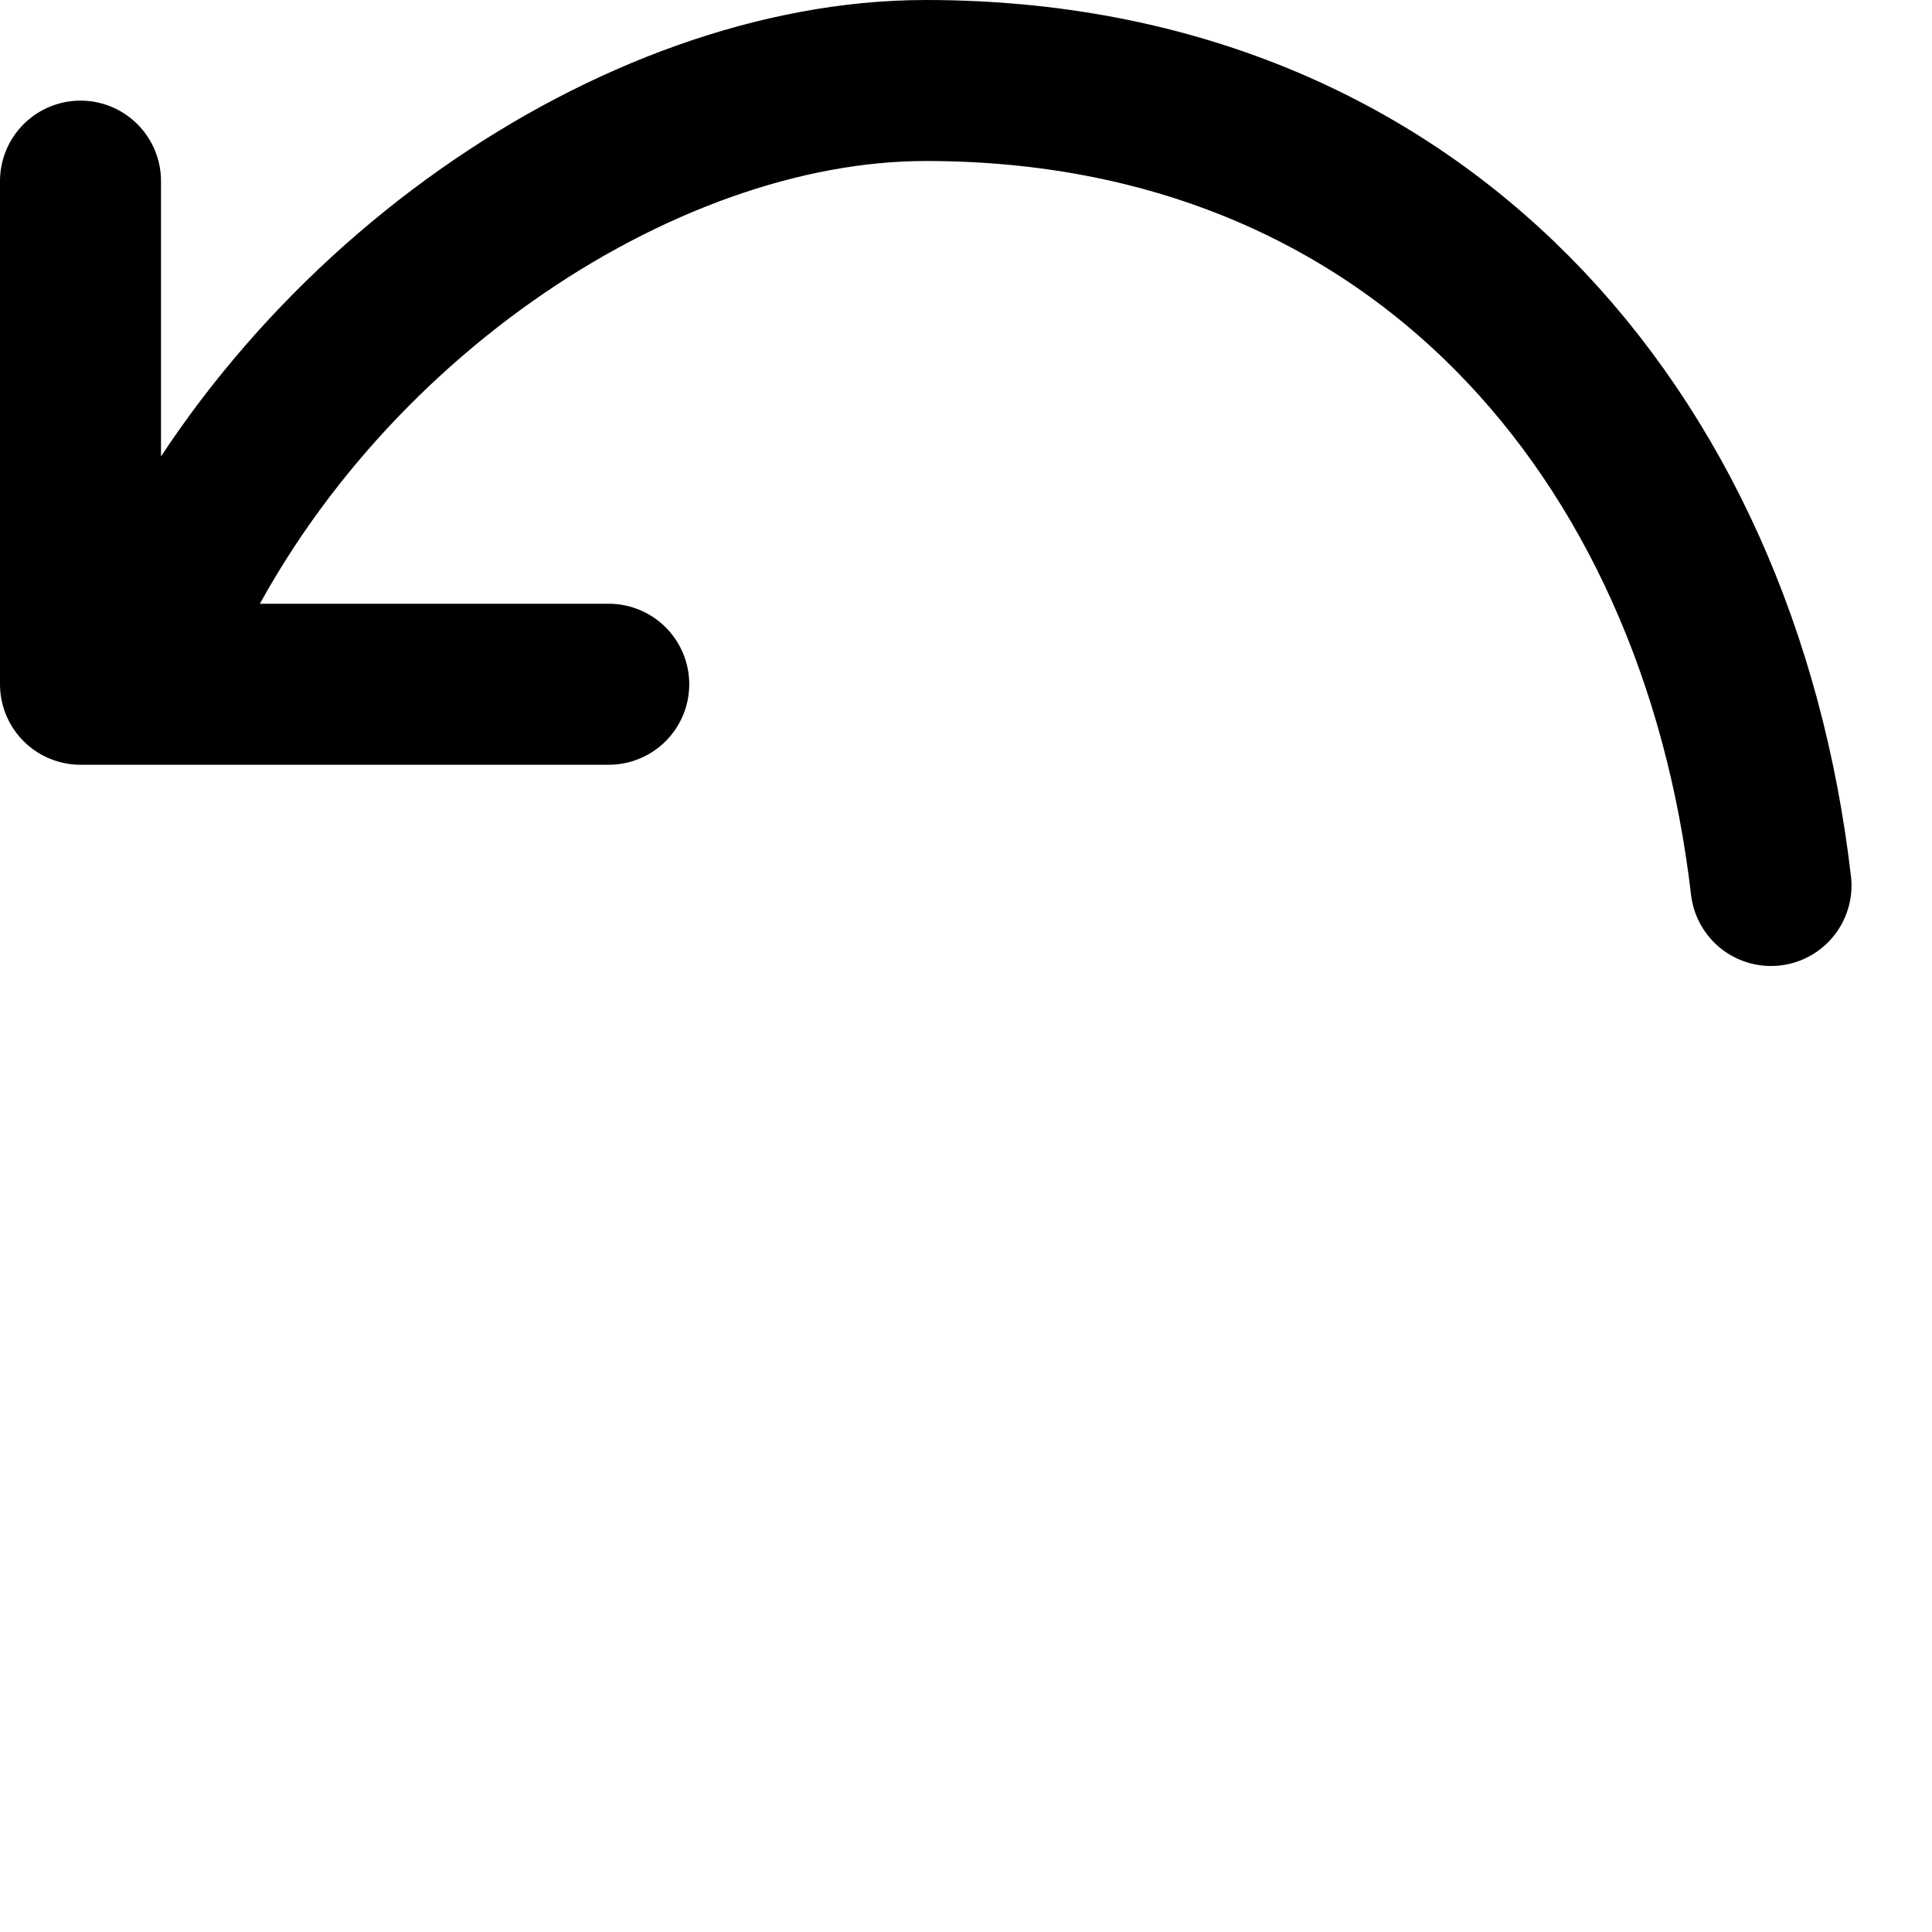
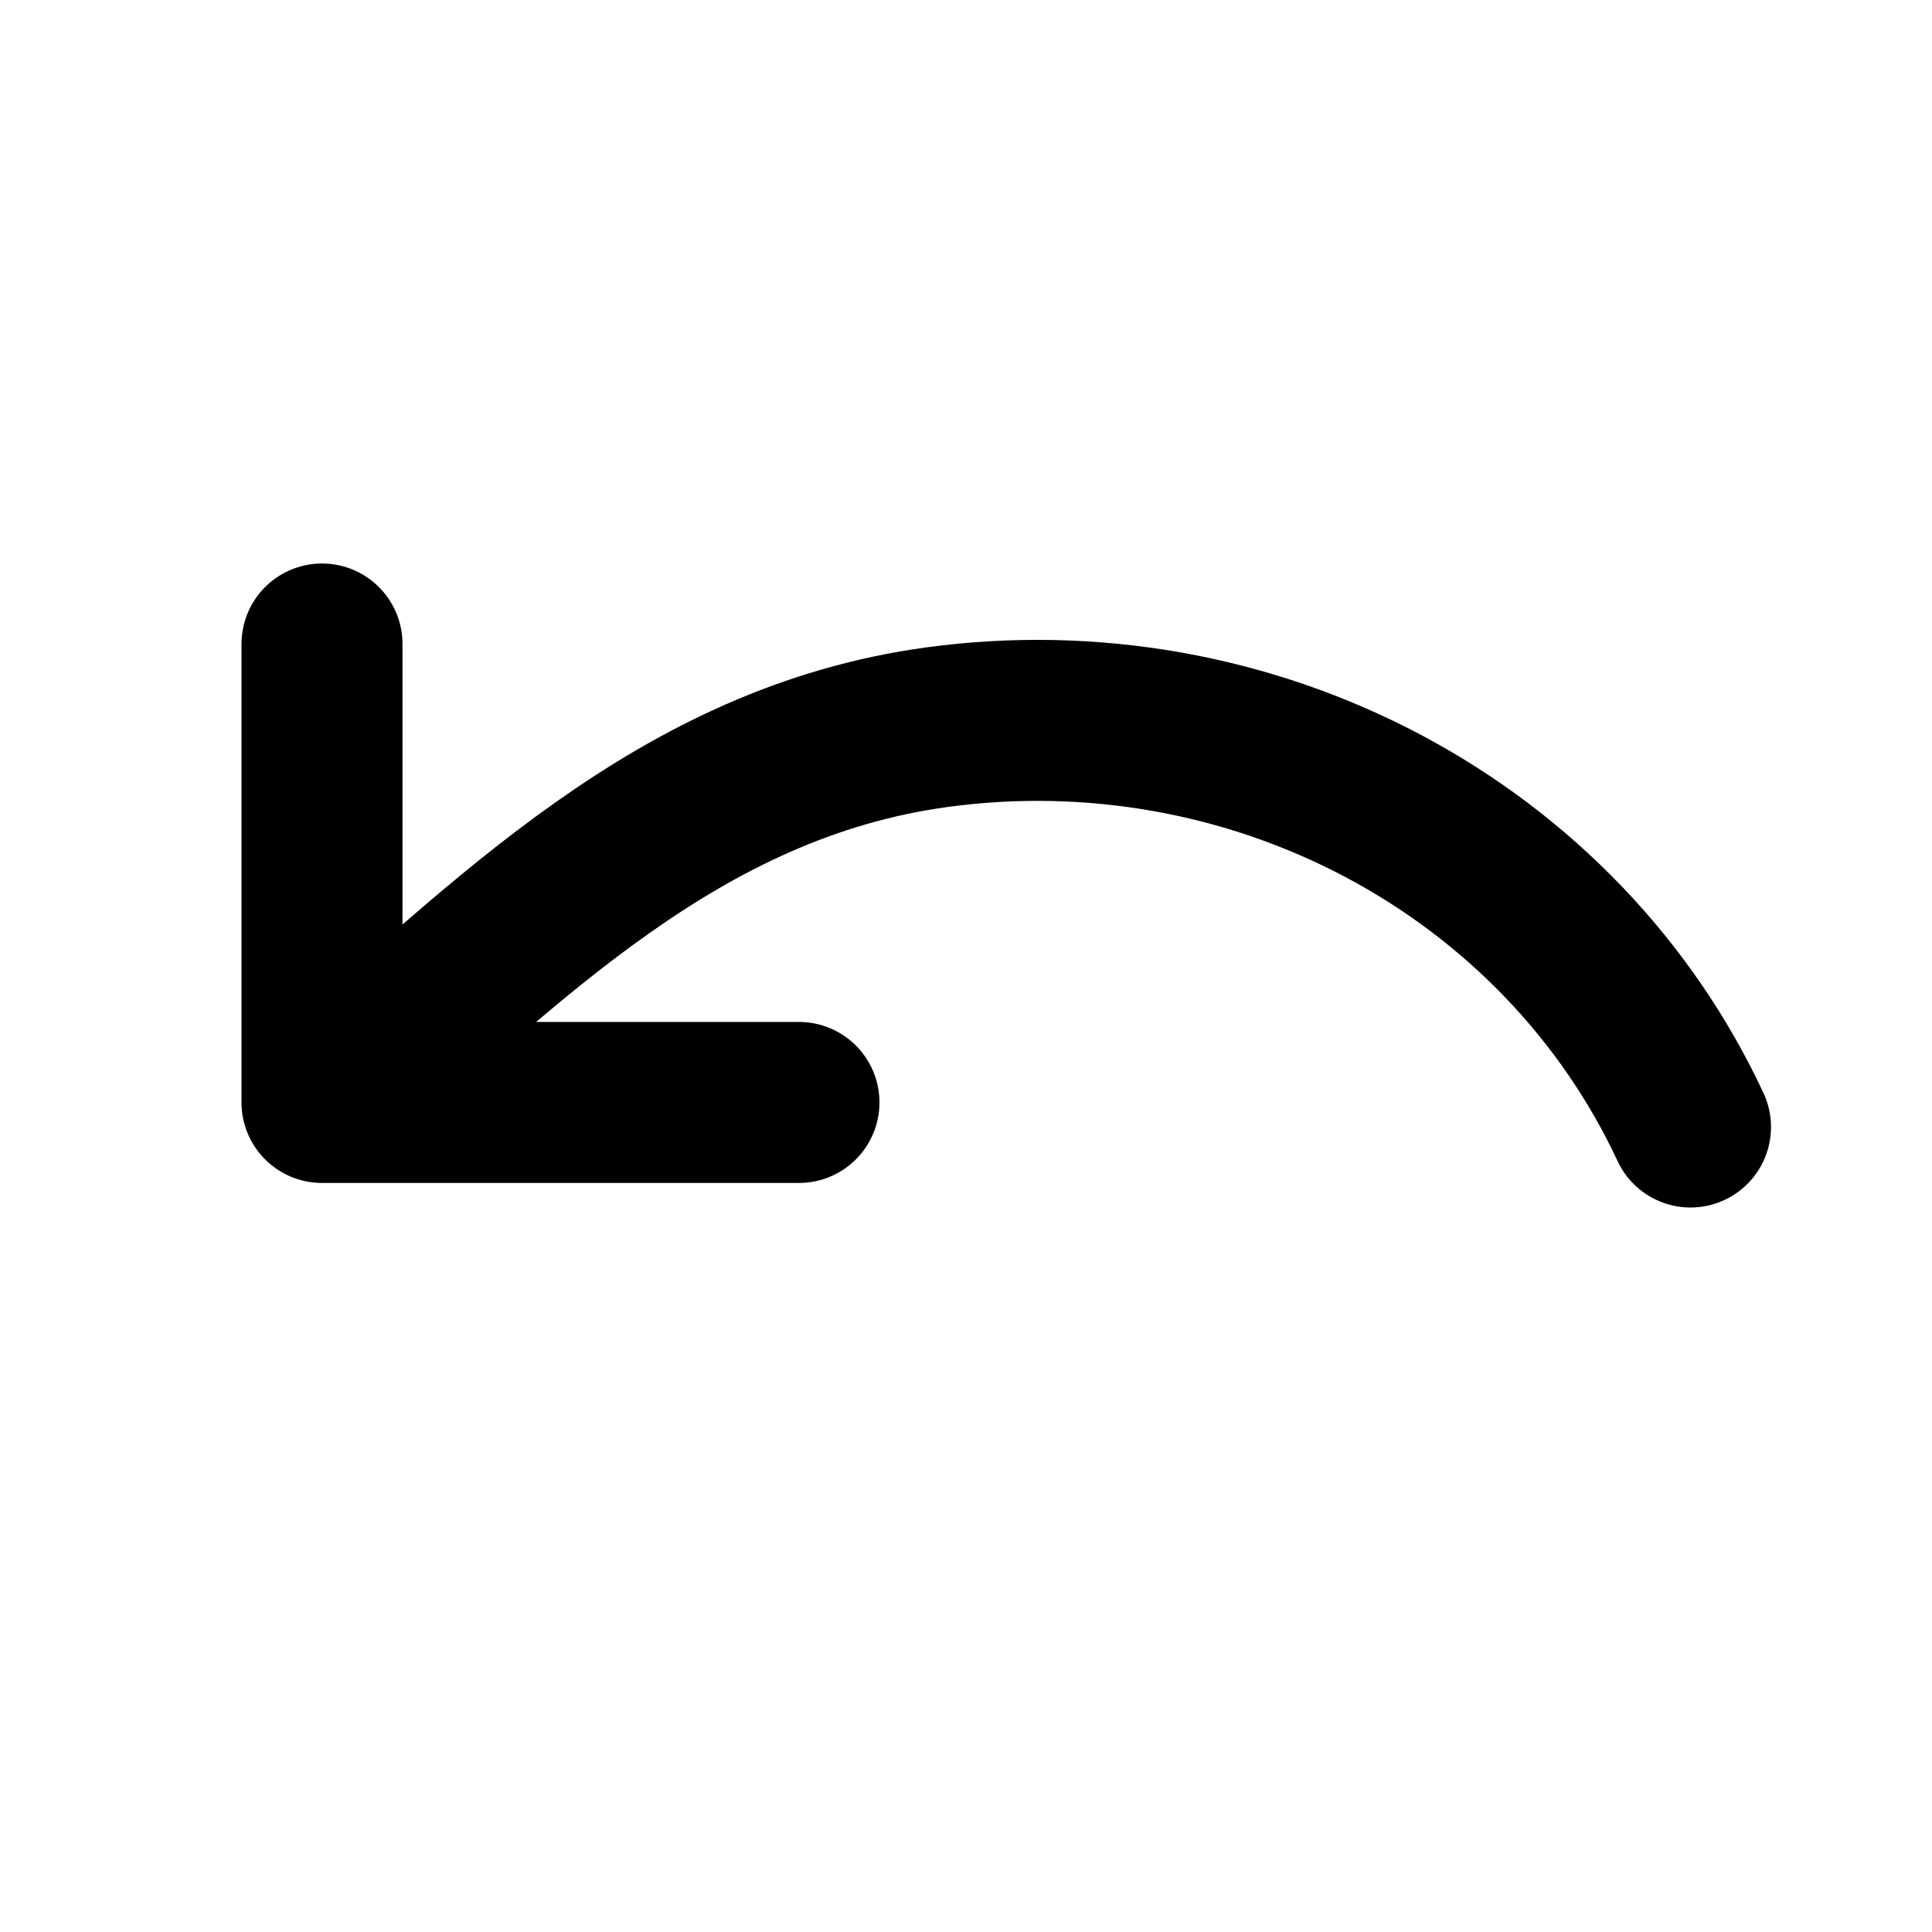
- <svg xmlns="http://www.w3.org/2000/svg" viewBox="0 0 24 24" fill="none">
-   <path d="M1 2.25V8.5H7.562M22 11C21.347 5.375 17.58 1 11.5 1C7.918 1 3.719 3.835 1.927 7.875" stroke="black" stroke-width="2" stroke-linecap="round" stroke-linejoin="round" />
+ <svg xmlns="http://www.w3.org/2000/svg" width="24" height="24" viewBox="0 0 24 24" fill="none">
+   <path d="M4 8V13.695M4 13.695H9.925M4 13.695C6.298 11.712 8.427 9.468 11.649 9.032C13.557 8.774 15.501 9.119 17.188 10.015C18.875 10.911 20.212 12.31 21 14" stroke="black" stroke-width="2" stroke-linecap="round" stroke-linejoin="round" />
</svg>
